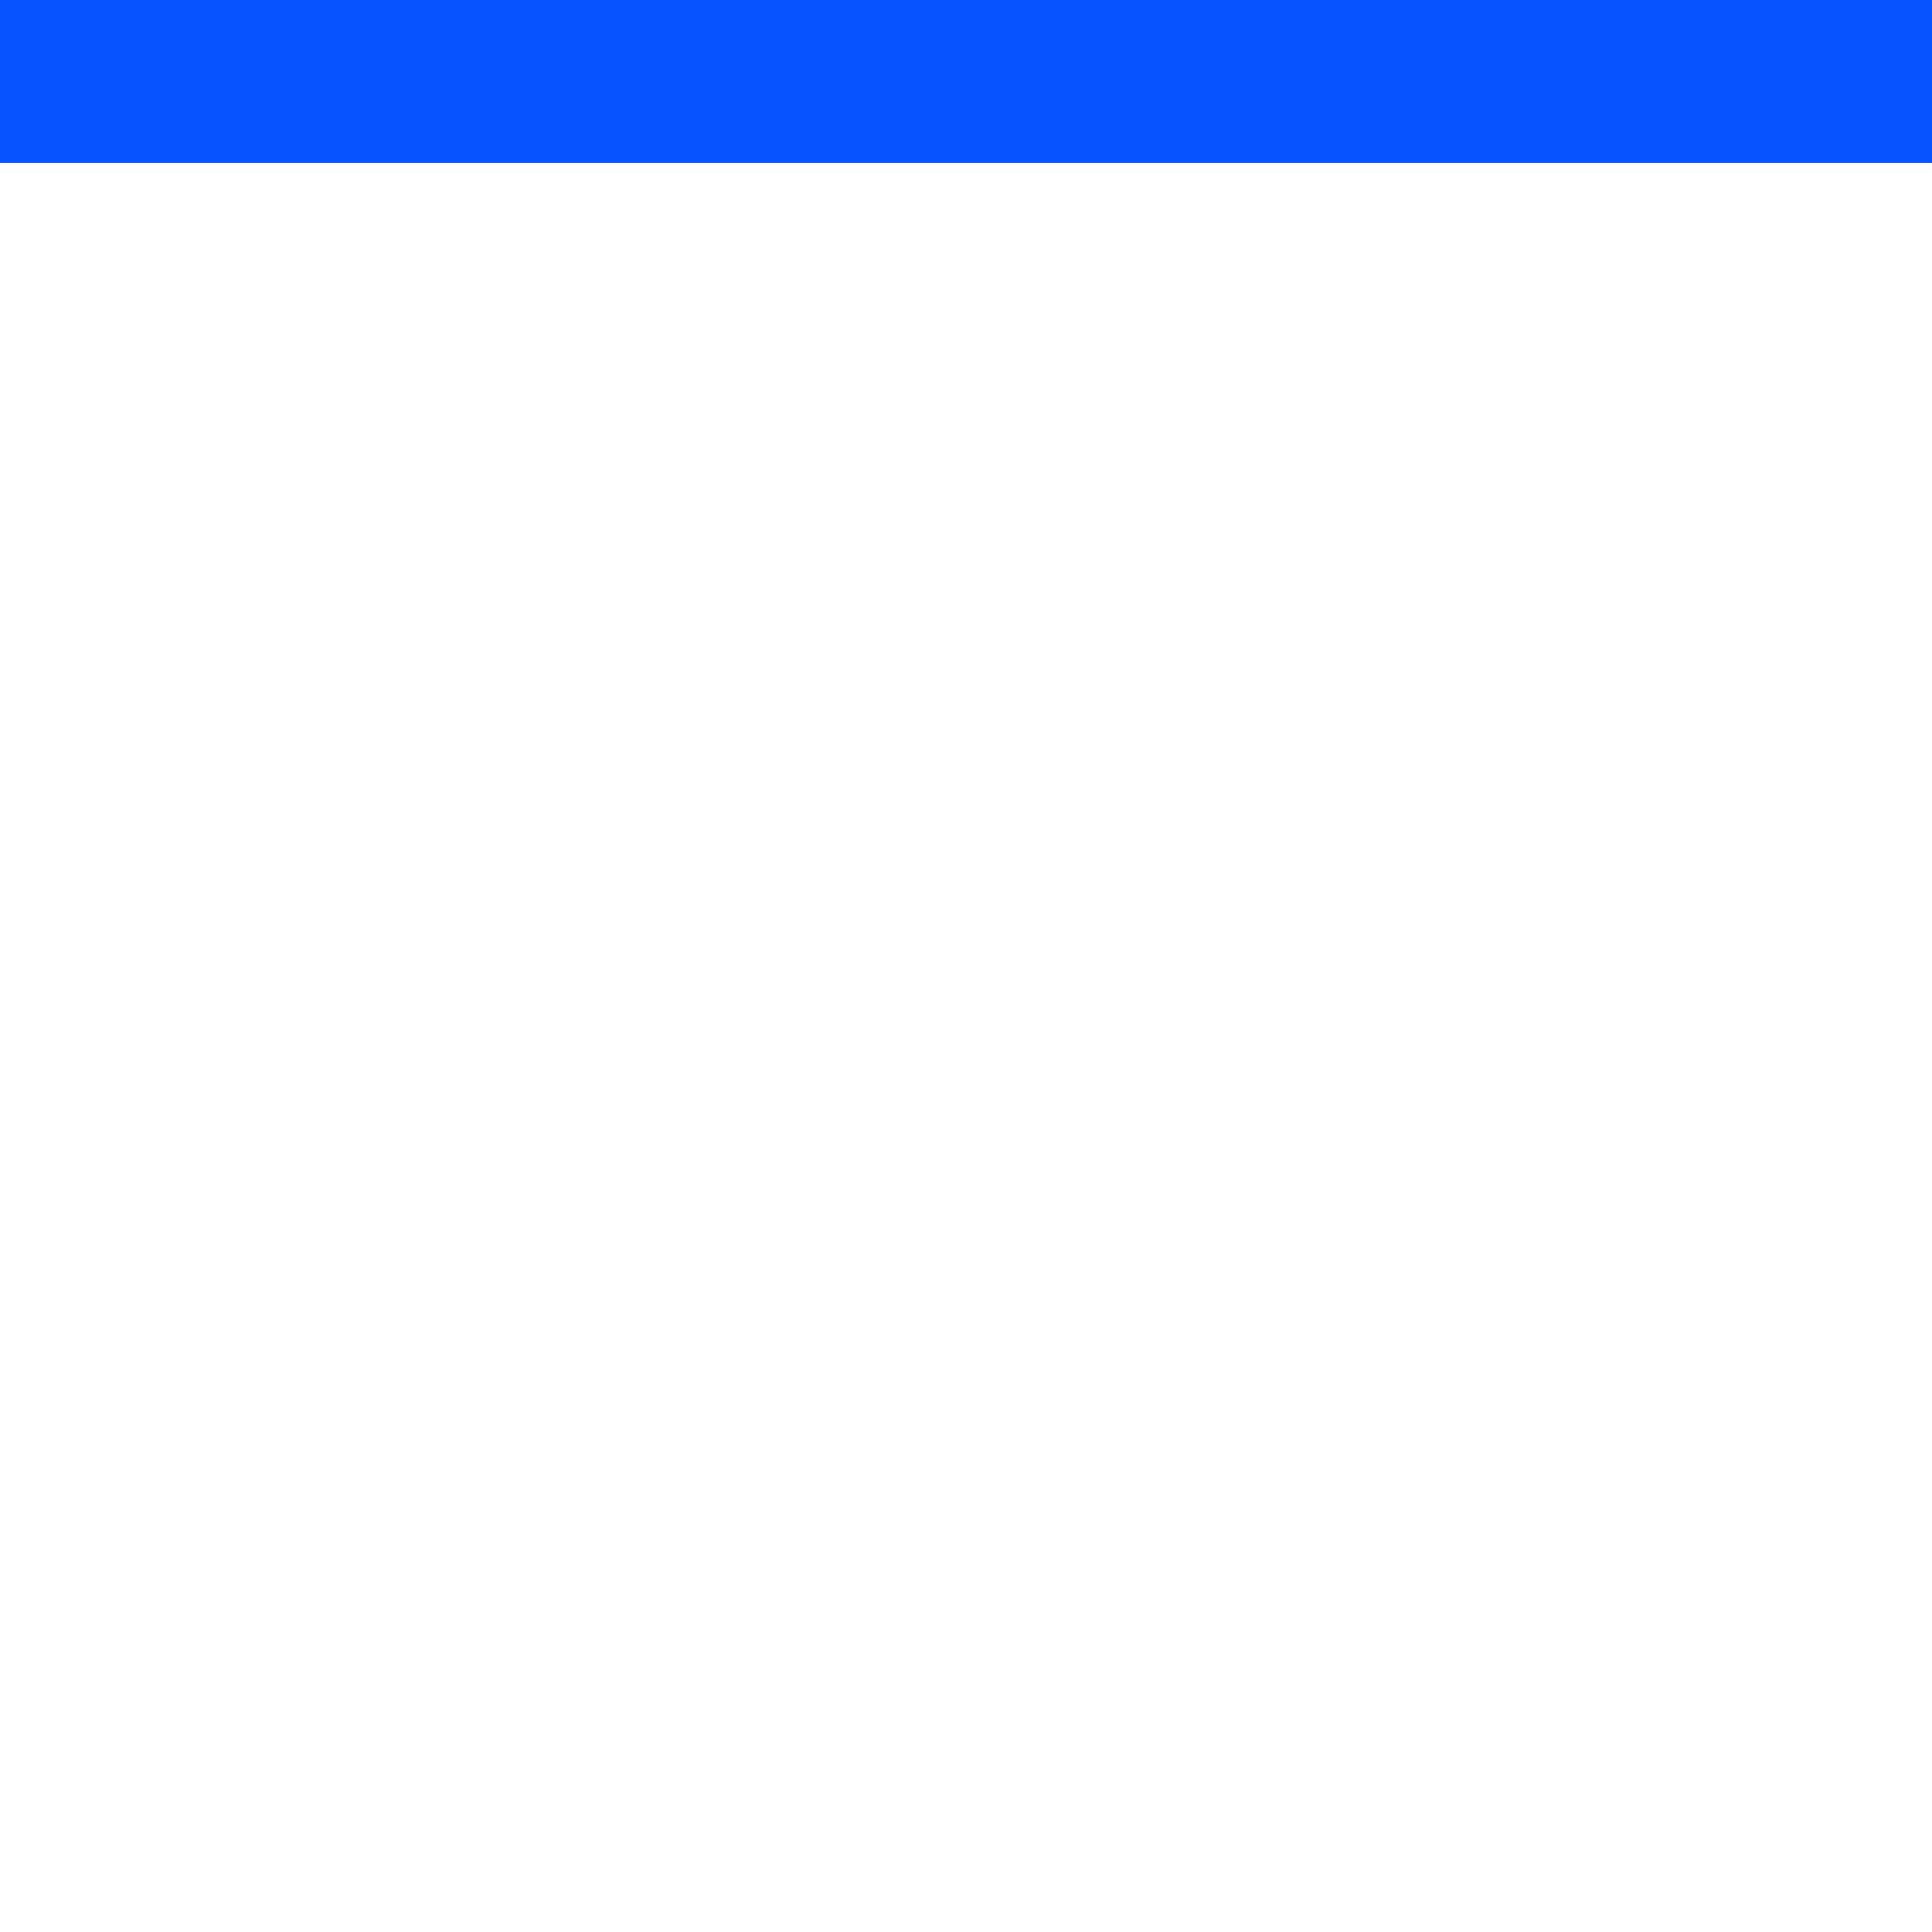
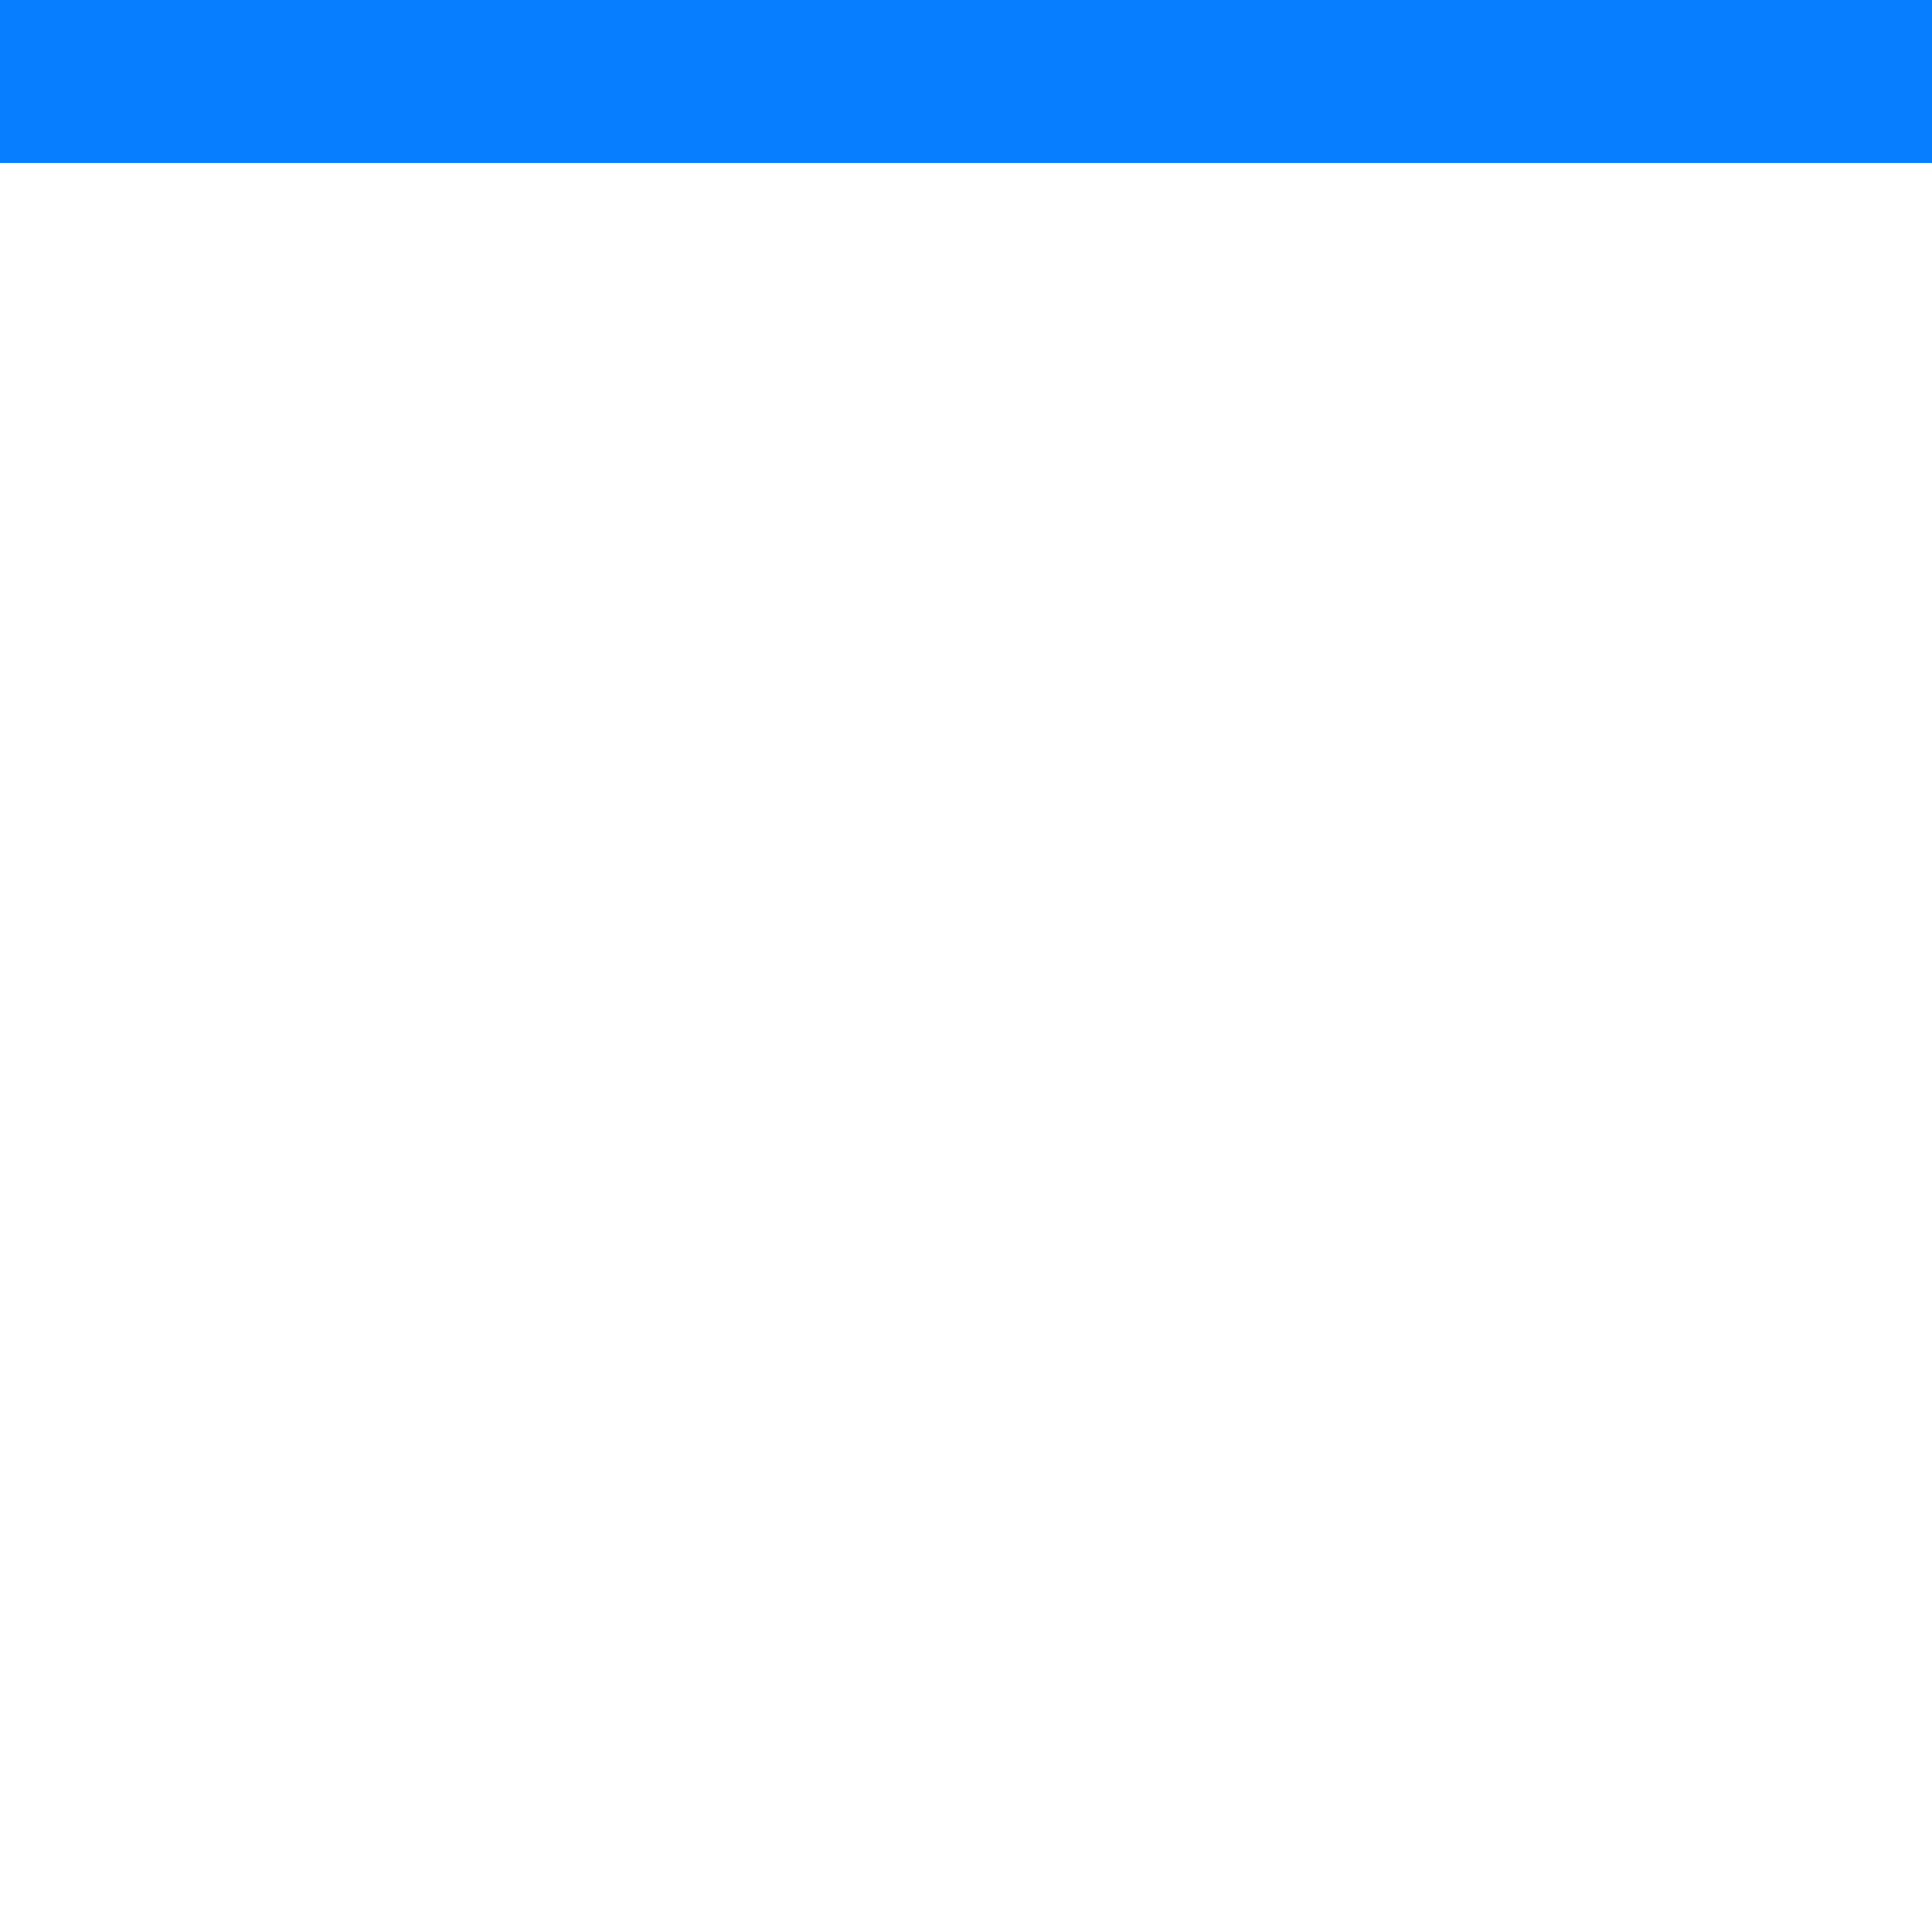
- <svg xmlns="http://www.w3.org/2000/svg" xmlns:ns1="http://www.openswatchbook.org/uri/2009/osb" width="32" height="32" viewBox="0 0 32 32" id="svg6621" version="1.1">
+ <svg xmlns="http://www.w3.org/2000/svg" xmlns:ns1="http://www.openswatchbook.org/uri/2009/osb" width="32" height="32" viewBox="0 0 32 32" id="svg6621" version="1.1" enable-background="new">
  <defs id="defs6623">
    <linearGradient id="linearGradient5607" ns1:paint="solid">
      <stop style="stop-color:#000000;stop-opacity:1;" offset="0" id="stop5609" />
    </linearGradient>
    <linearGradient id="linearGradient4159" ns1:paint="solid">
      <stop style="stop-color:#0000ff;stop-opacity:1;" offset="0" id="stop4161" />
    </linearGradient>
  </defs>
  <g id="layer1" transform="translate(0,-1020.362)">
-     <rect style="opacity:1;fill:#0753ff;fill-opacity:1;fill-rule:evenodd;stroke:none;stroke-width:1px;stroke-linecap:butt;stroke-linejoin:miter;stroke-opacity:1" id="rect4157" width="32.031" height="2.794" x="-2.6381901e-09" y="1020.268" rx="1.55" ry="0" />
+     <rect style="opacity:1;fill:#077dff;fill-opacity:1;fill-rule:evenodd;stroke:none;stroke-width:1px;stroke-linecap:butt;stroke-linejoin:miter;stroke-opacity:1" id="rect4157" width="32.031" height="2.794" x="-2.6381901e-09" y="1020.268" rx="1.55" ry="0" />
  </g>
</svg>
